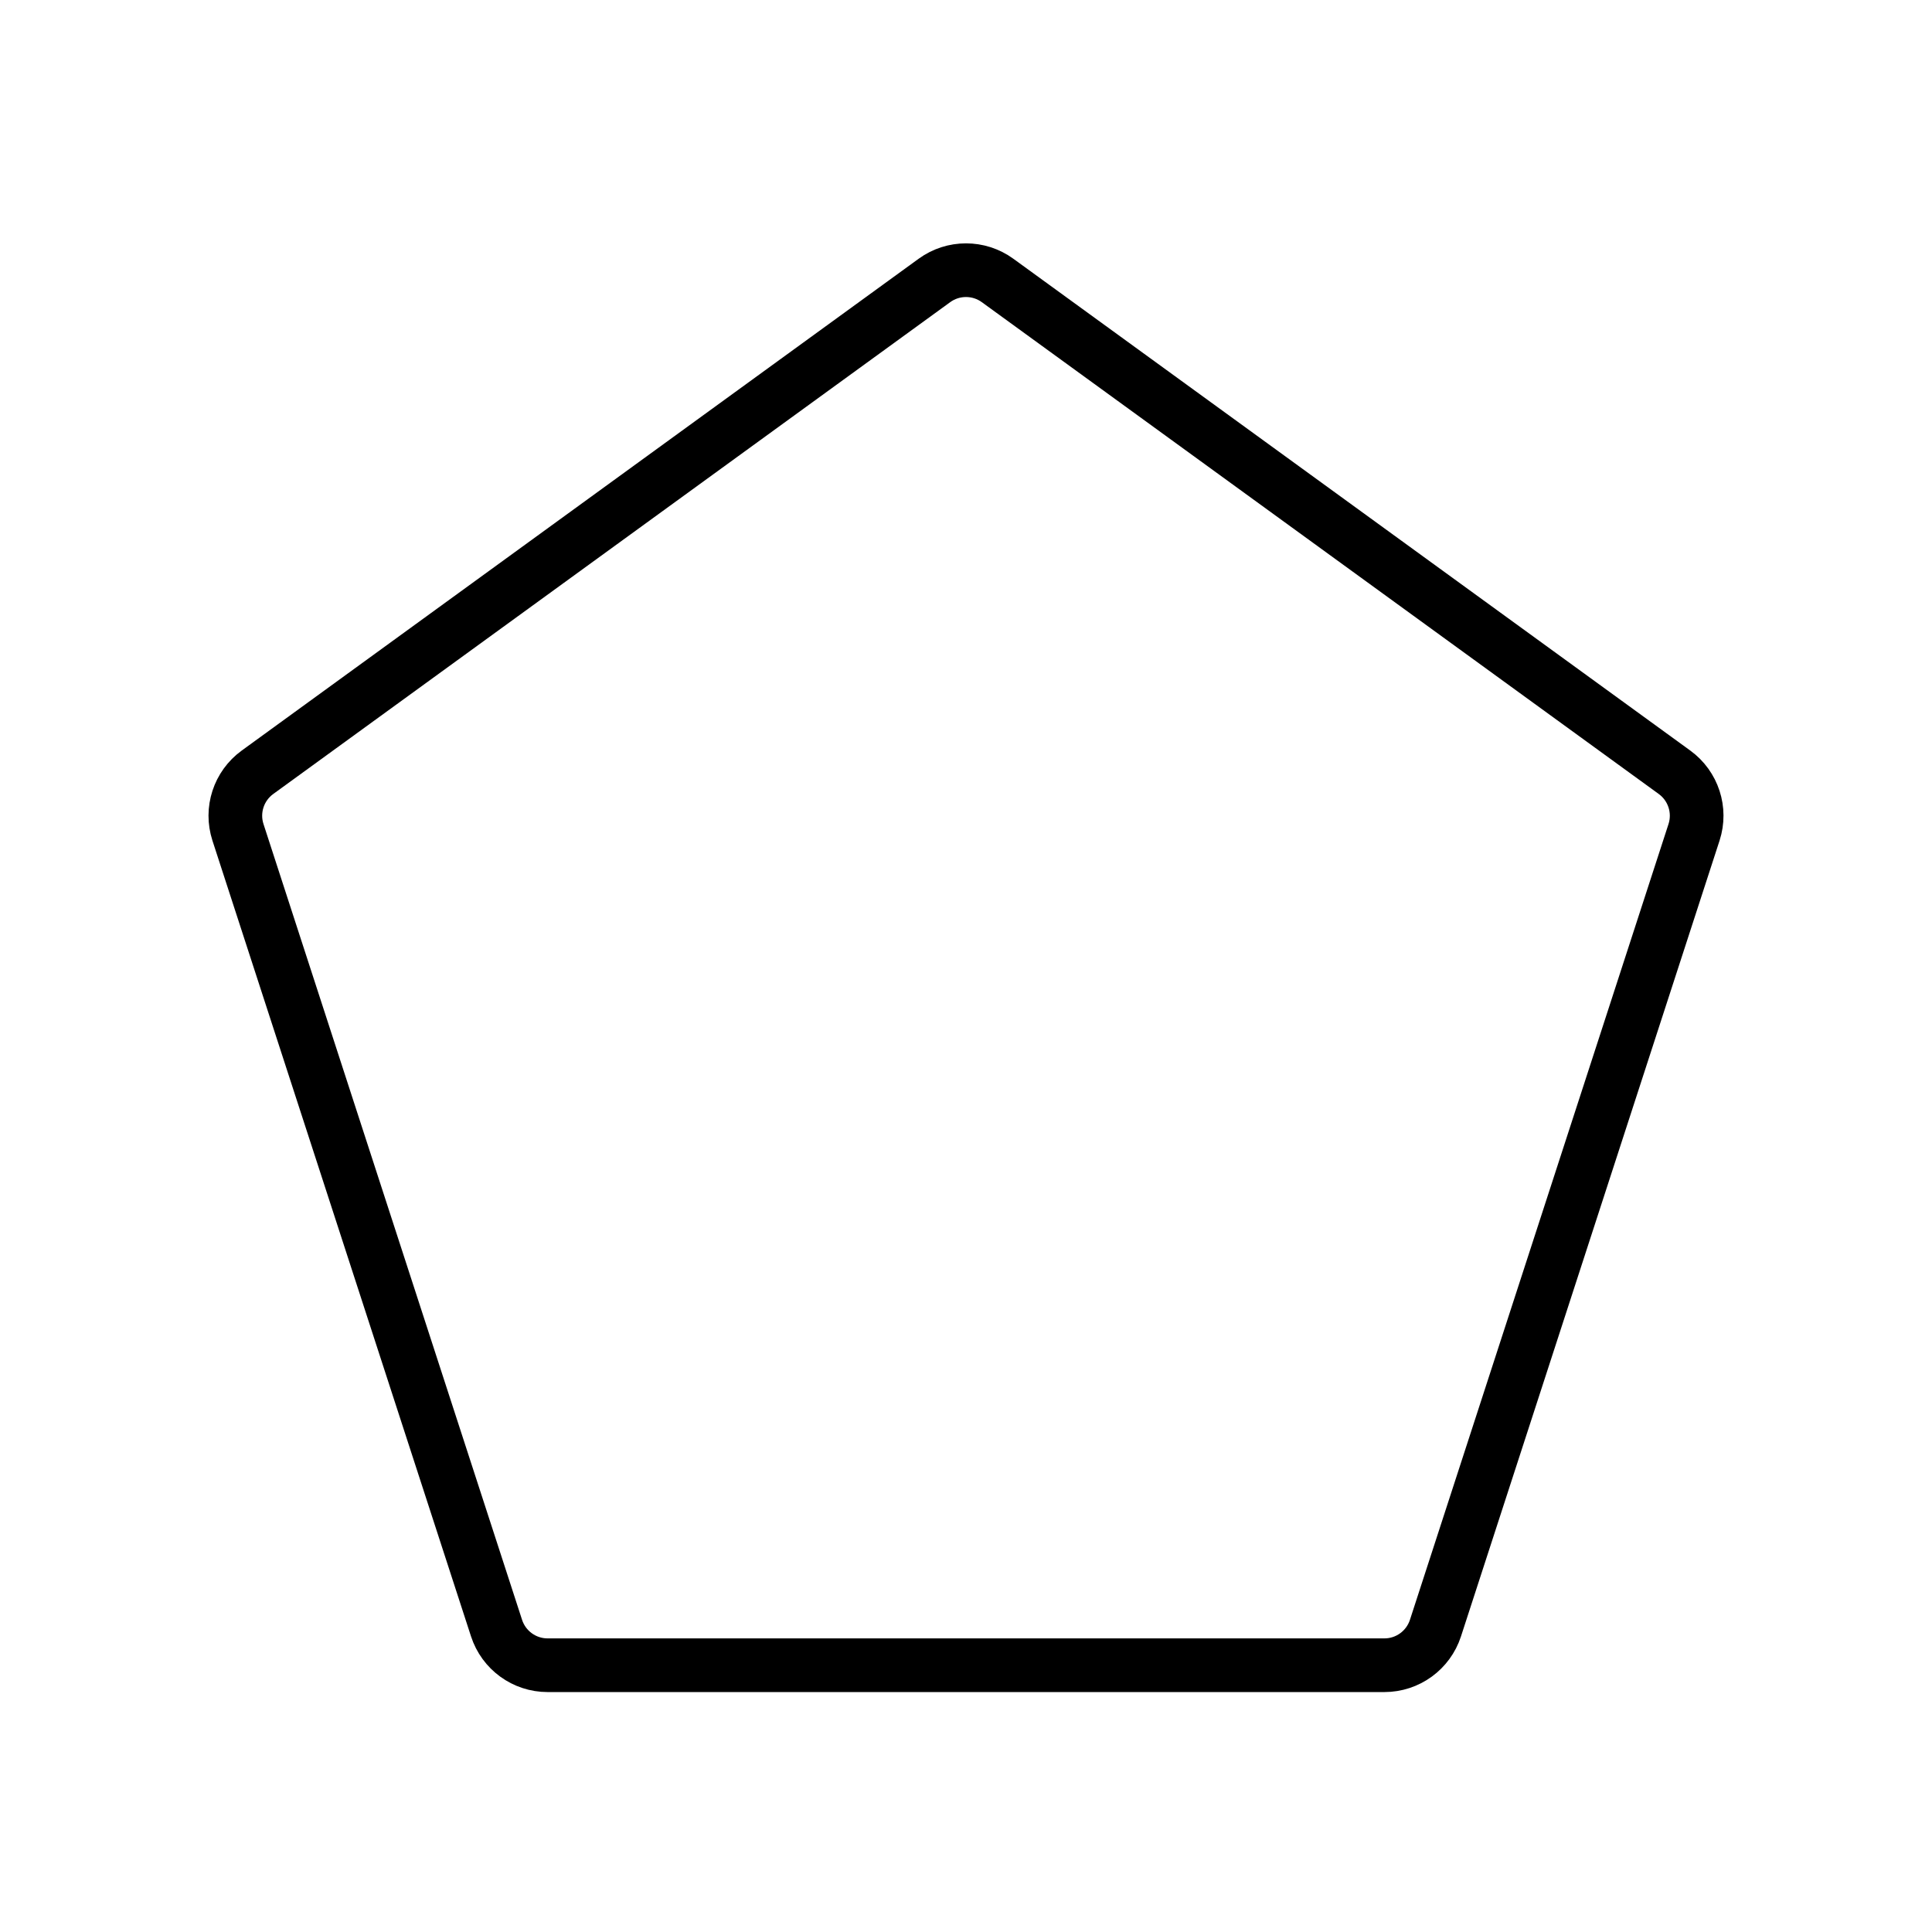
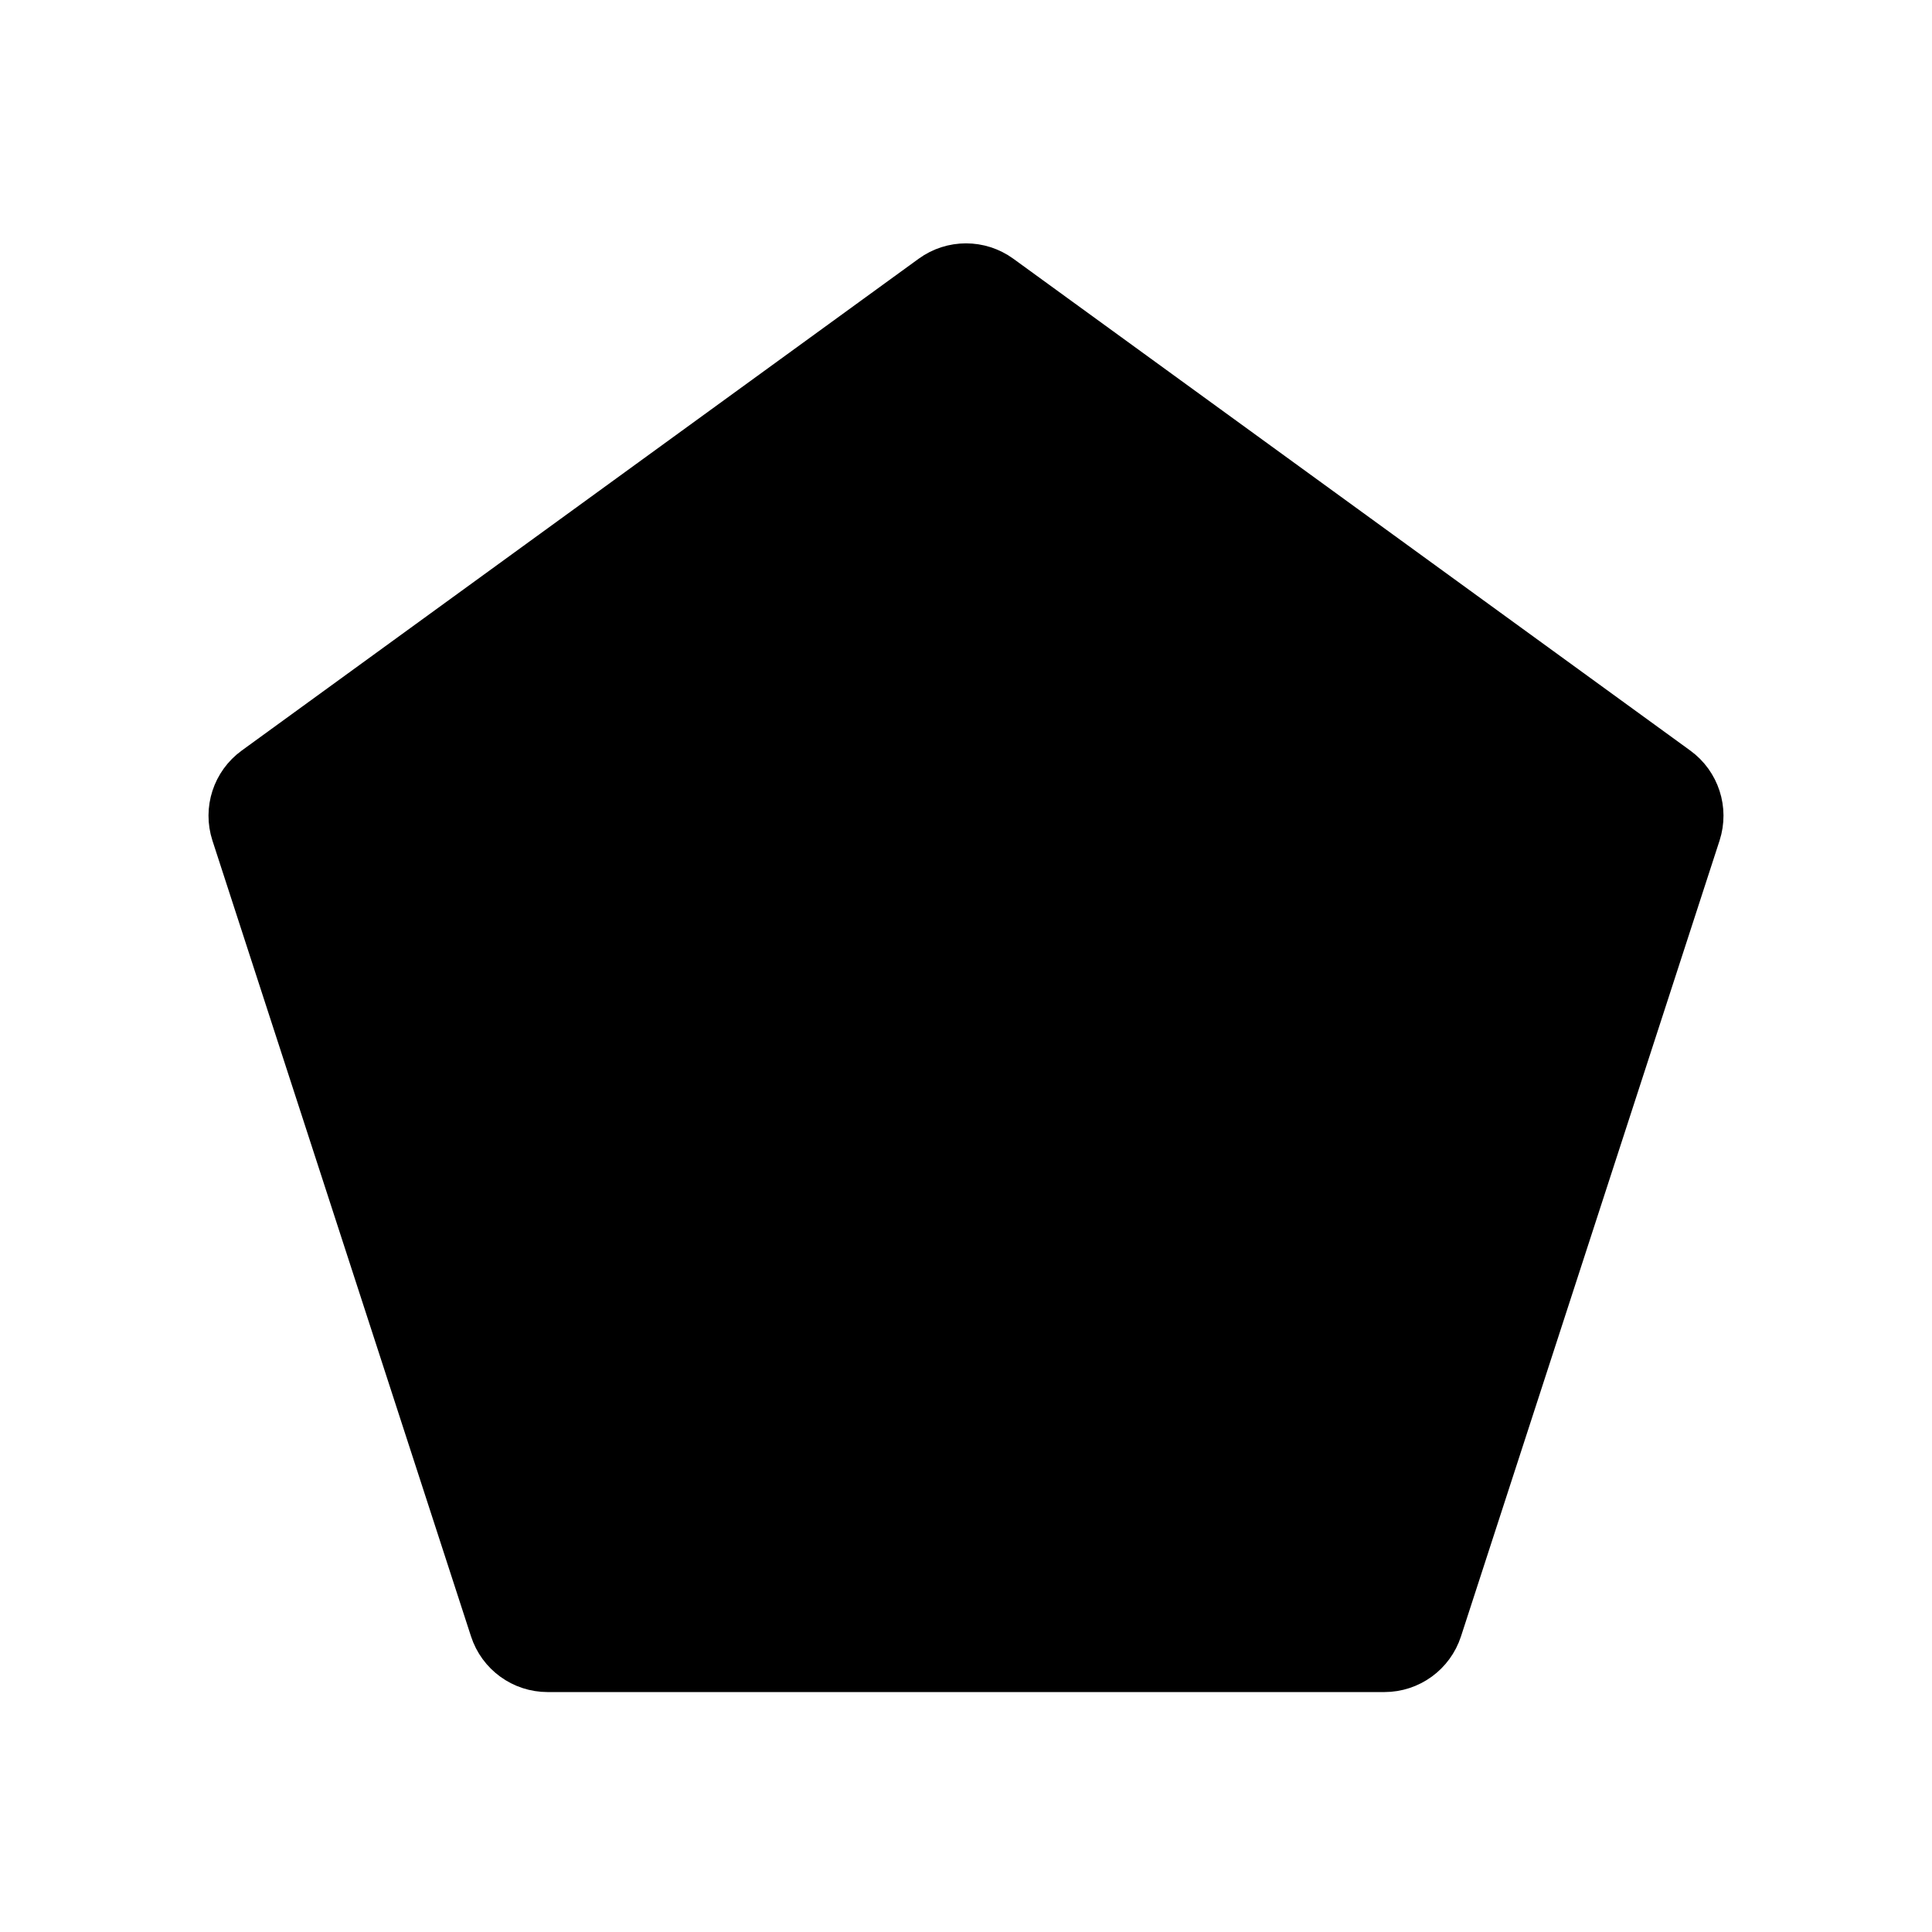
<svg xmlns="http://www.w3.org/2000/svg" id="emoji" viewBox="0 0 72 72">
  <g id="line">
-     <path fill-opacity="0" stroke="#000000" stroke-width="2" d="M34.824,10.451 C35.525,9.942 36.475,9.942 37.176,10.451 L62.405,28.781 C63.106,29.291 63.399,30.193 63.132,31.017 L53.495,60.676 C53.227,61.5 52.459,62.058 51.593,62.058 L20.407,62.058 C19.541,62.058 18.773,61.5 18.505,60.676 L8.868,31.017 C8.601,30.193 8.894,29.291 9.595,28.781 L34.824,10.451 z" />
+     <path stroke="#000000" stroke-width="2" d="M34.824,10.451 C35.525,9.942 36.475,9.942 37.176,10.451 L62.405,28.781 C63.106,29.291 63.399,30.193 63.132,31.017 L53.495,60.676 C53.227,61.5 52.459,62.058 51.593,62.058 L20.407,62.058 C19.541,62.058 18.773,61.5 18.505,60.676 L8.868,31.017 C8.601,30.193 8.894,29.291 9.595,28.781 L34.824,10.451 z" />
  </g>
</svg>
